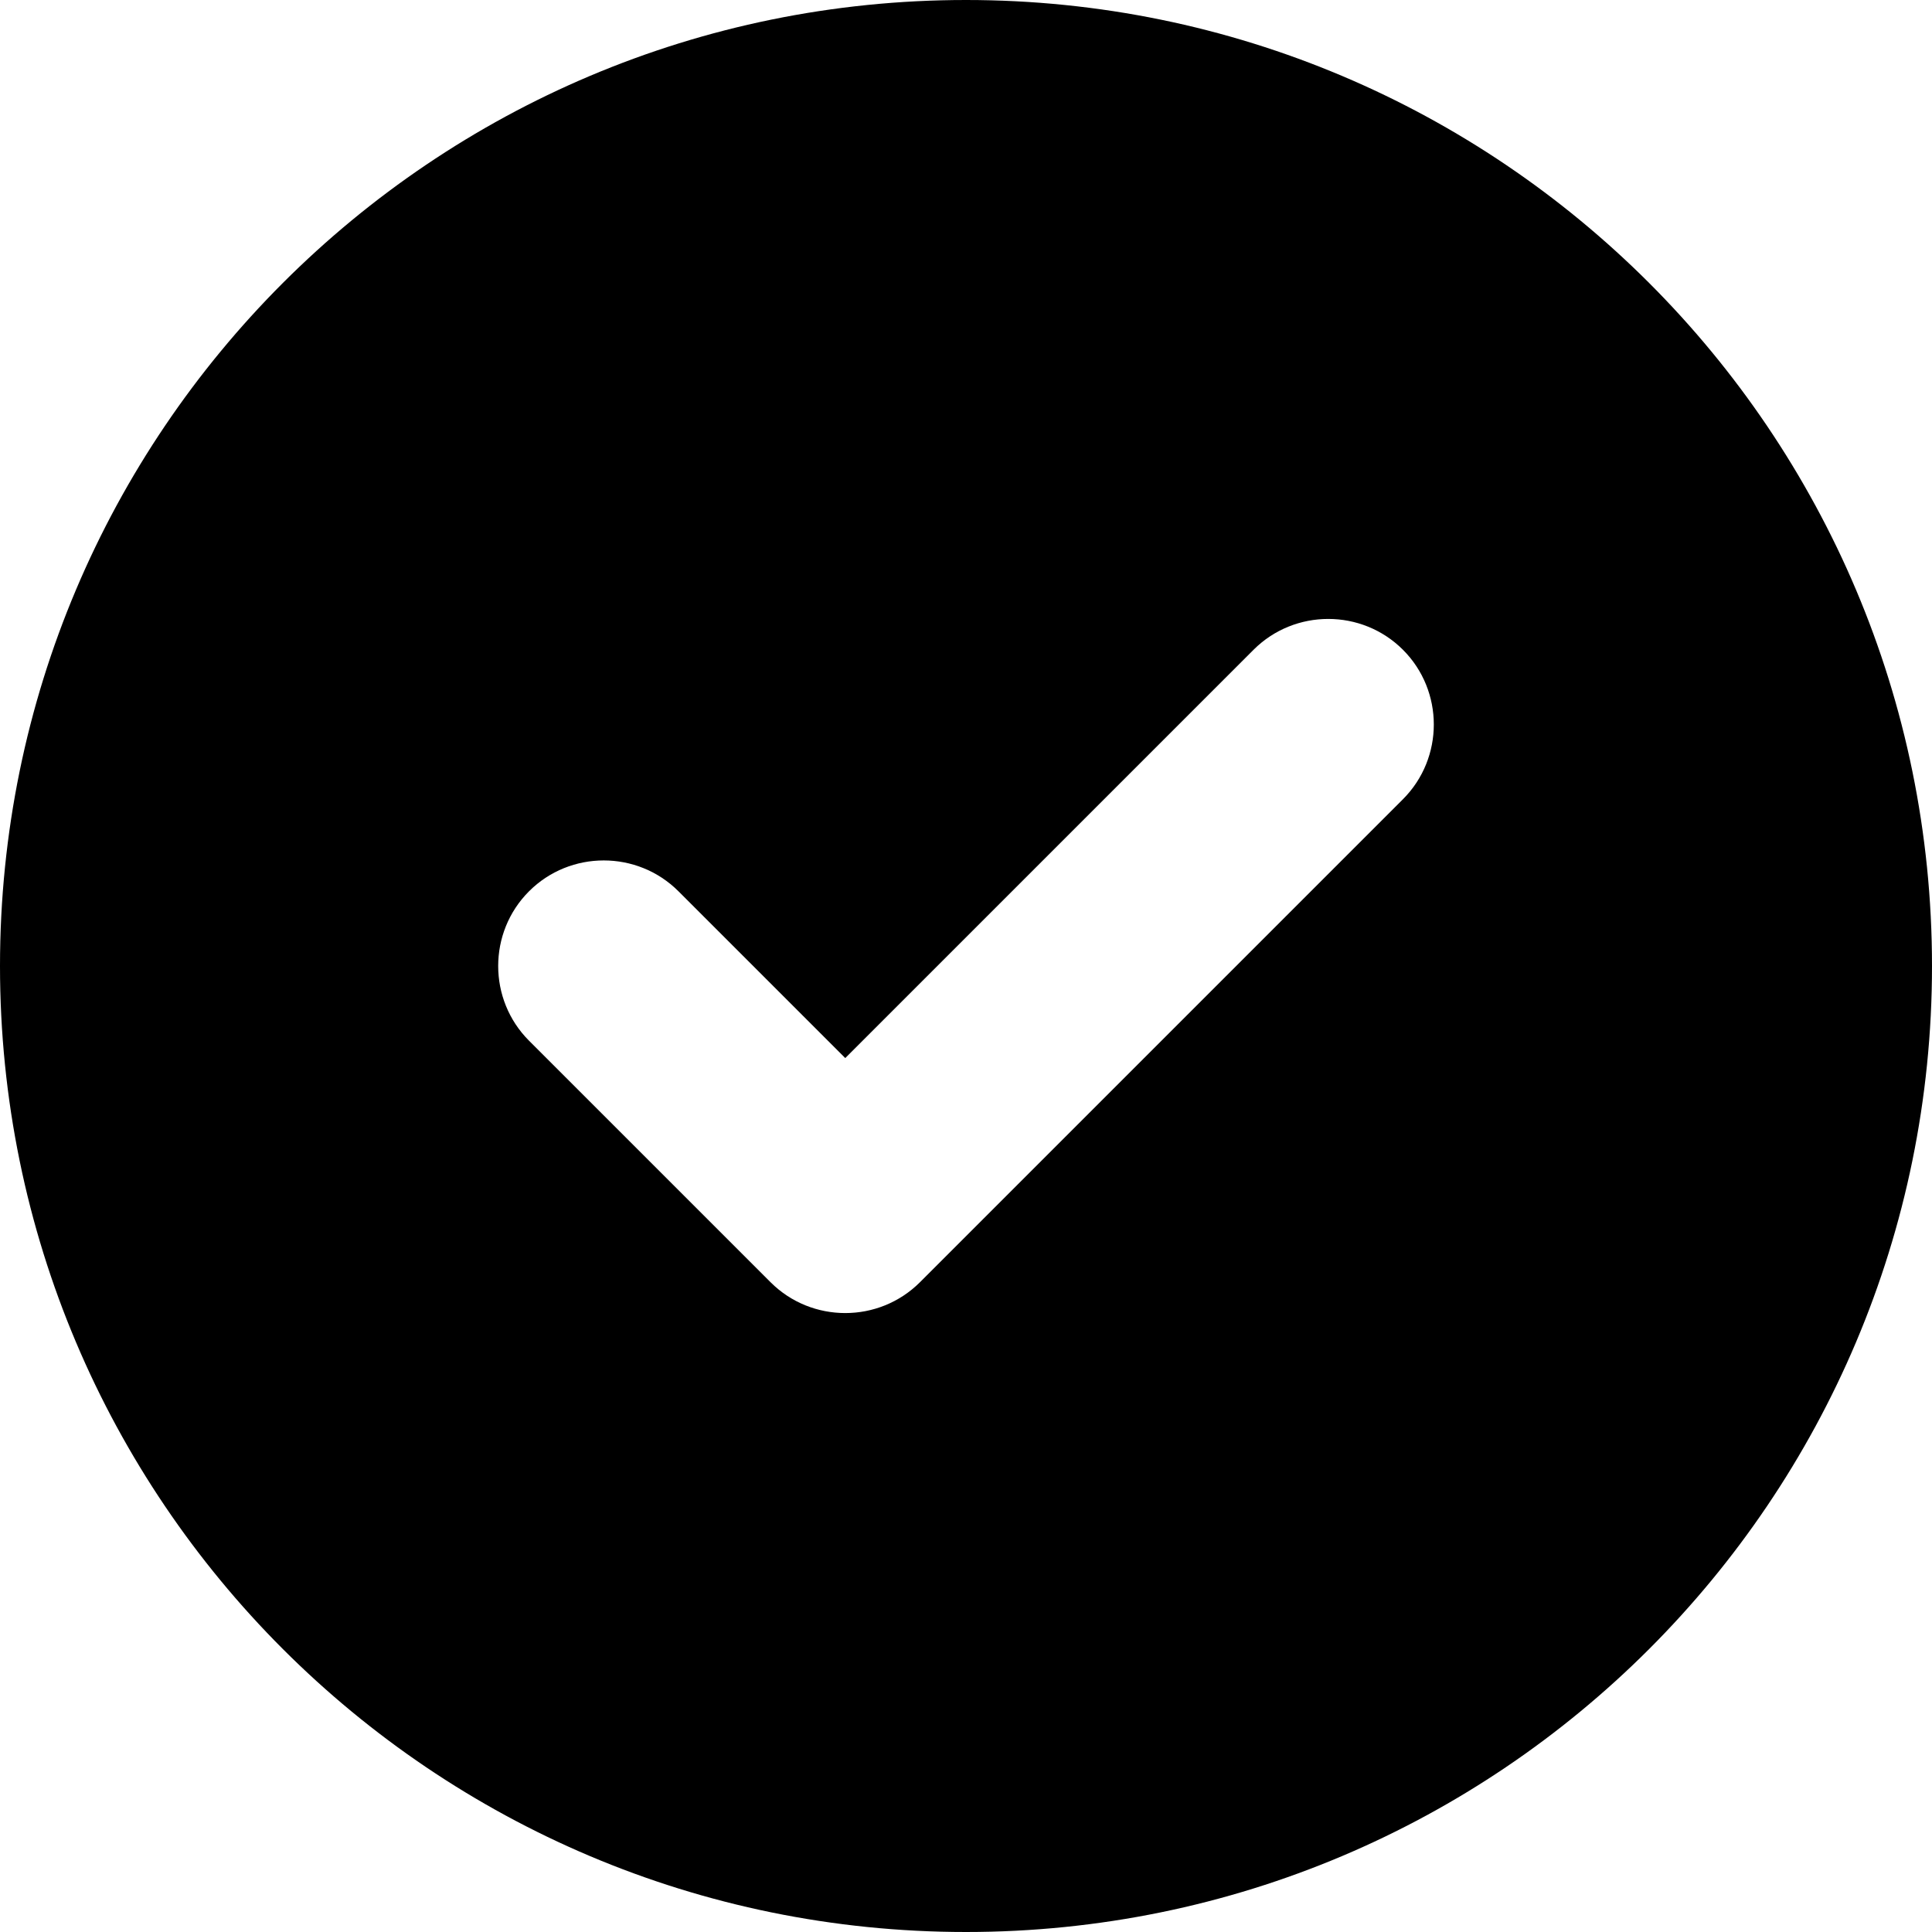
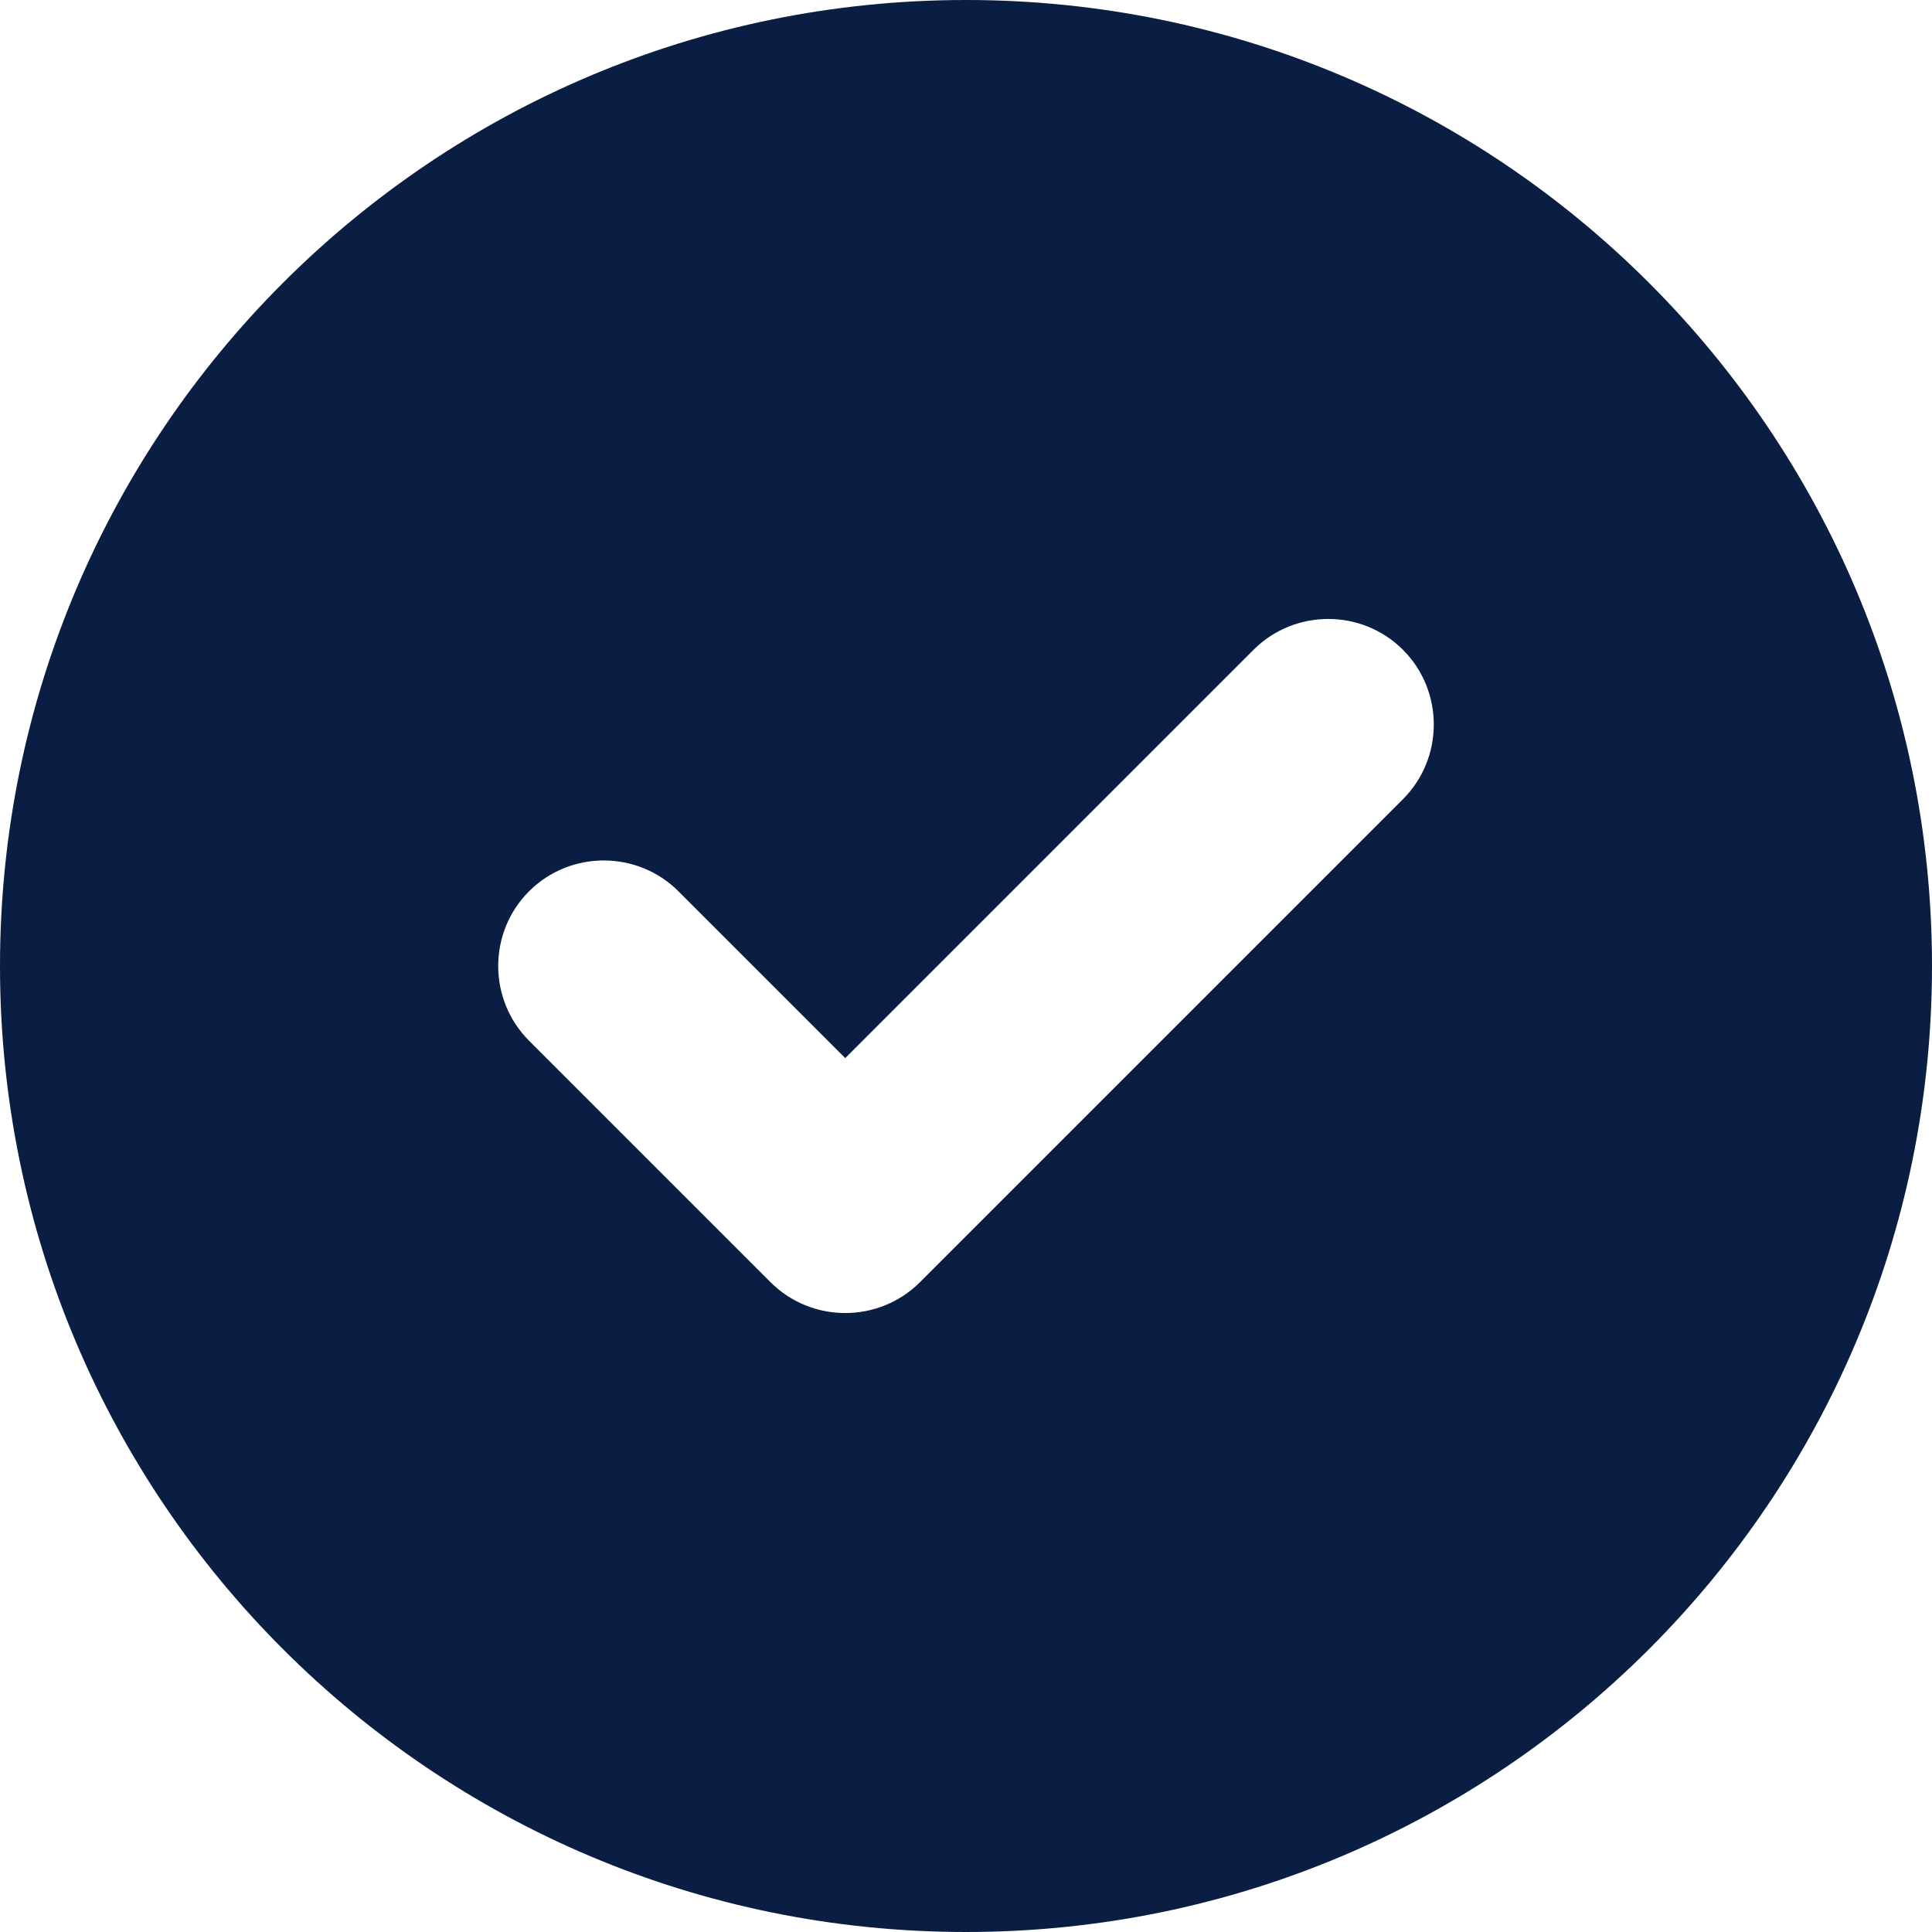
- <svg xmlns="http://www.w3.org/2000/svg" viewBox="0 0 512 512">
-   <path d="M0 256C0 114.6 114.6 0 256 0C397.4 0 512 114.6 512 256C512 397.4 397.4 512 256 512C114.6 512 0 397.4 0 256zM371.8 211.8C382.7 200.9 382.7 183.1 371.8 172.2C360.9 161.3 343.1 161.3 332.2 172.2L224 280.4L179.8 236.2C168.9 225.3 151.1 225.3 140.2 236.2C129.3 247.1 129.3 264.9 140.2 275.8L204.2 339.8C215.1 350.7 232.9 350.7 243.8 339.8L371.8 211.8z" />
+ <svg xmlns="http://www.w3.org/2000/svg" width="18" height="18" viewBox="0 0 18 18" fill="none">
+   <path d="M0 9C0 4.029 4.029 0 9 0C13.971 0 18 4.029 18 9C18 13.971 13.971 18 9 18C4.029 18 0 13.971 0 9ZM13.071 7.446C13.454 7.063 13.454 6.437 13.071 6.054C12.688 5.671 12.062 5.671 11.679 6.054L7.875 9.858L6.321 8.304C5.938 7.921 5.312 7.921 4.929 8.304C4.546 8.687 4.546 9.313 4.929 9.696L7.179 11.946C7.562 12.329 8.188 12.329 8.571 11.946L13.071 7.446Z" fill="#091E42" />
</svg>
